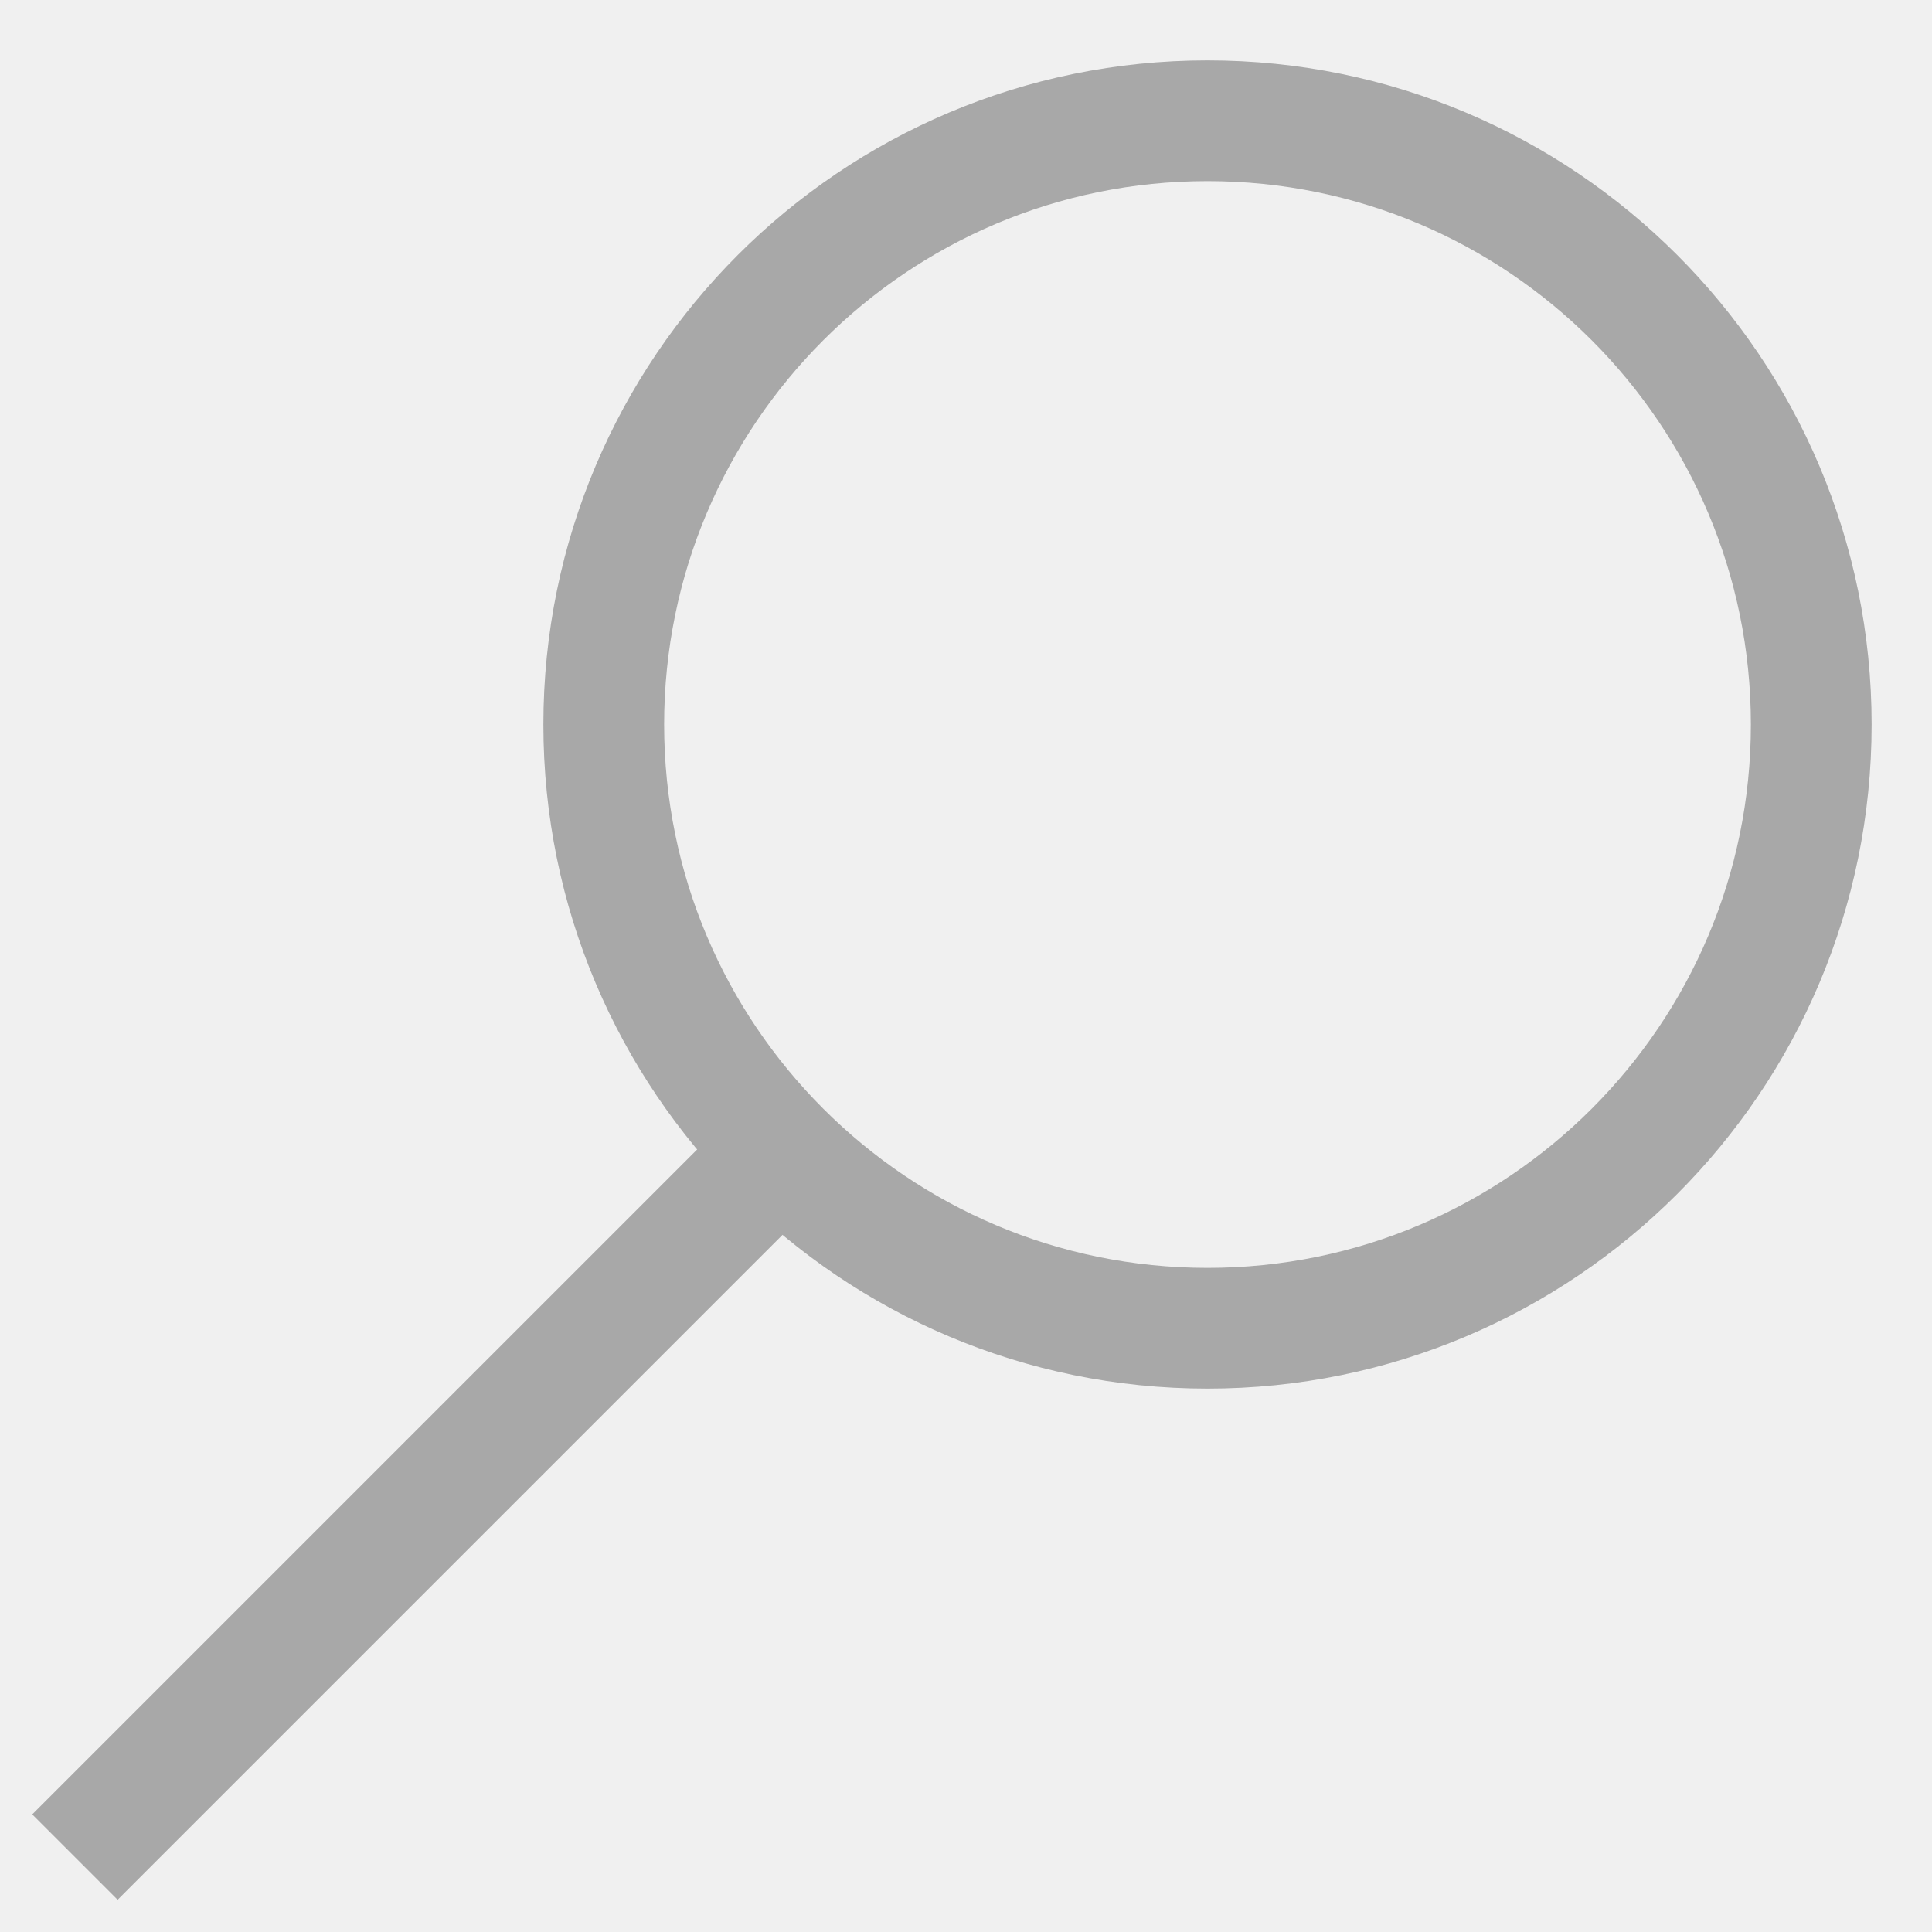
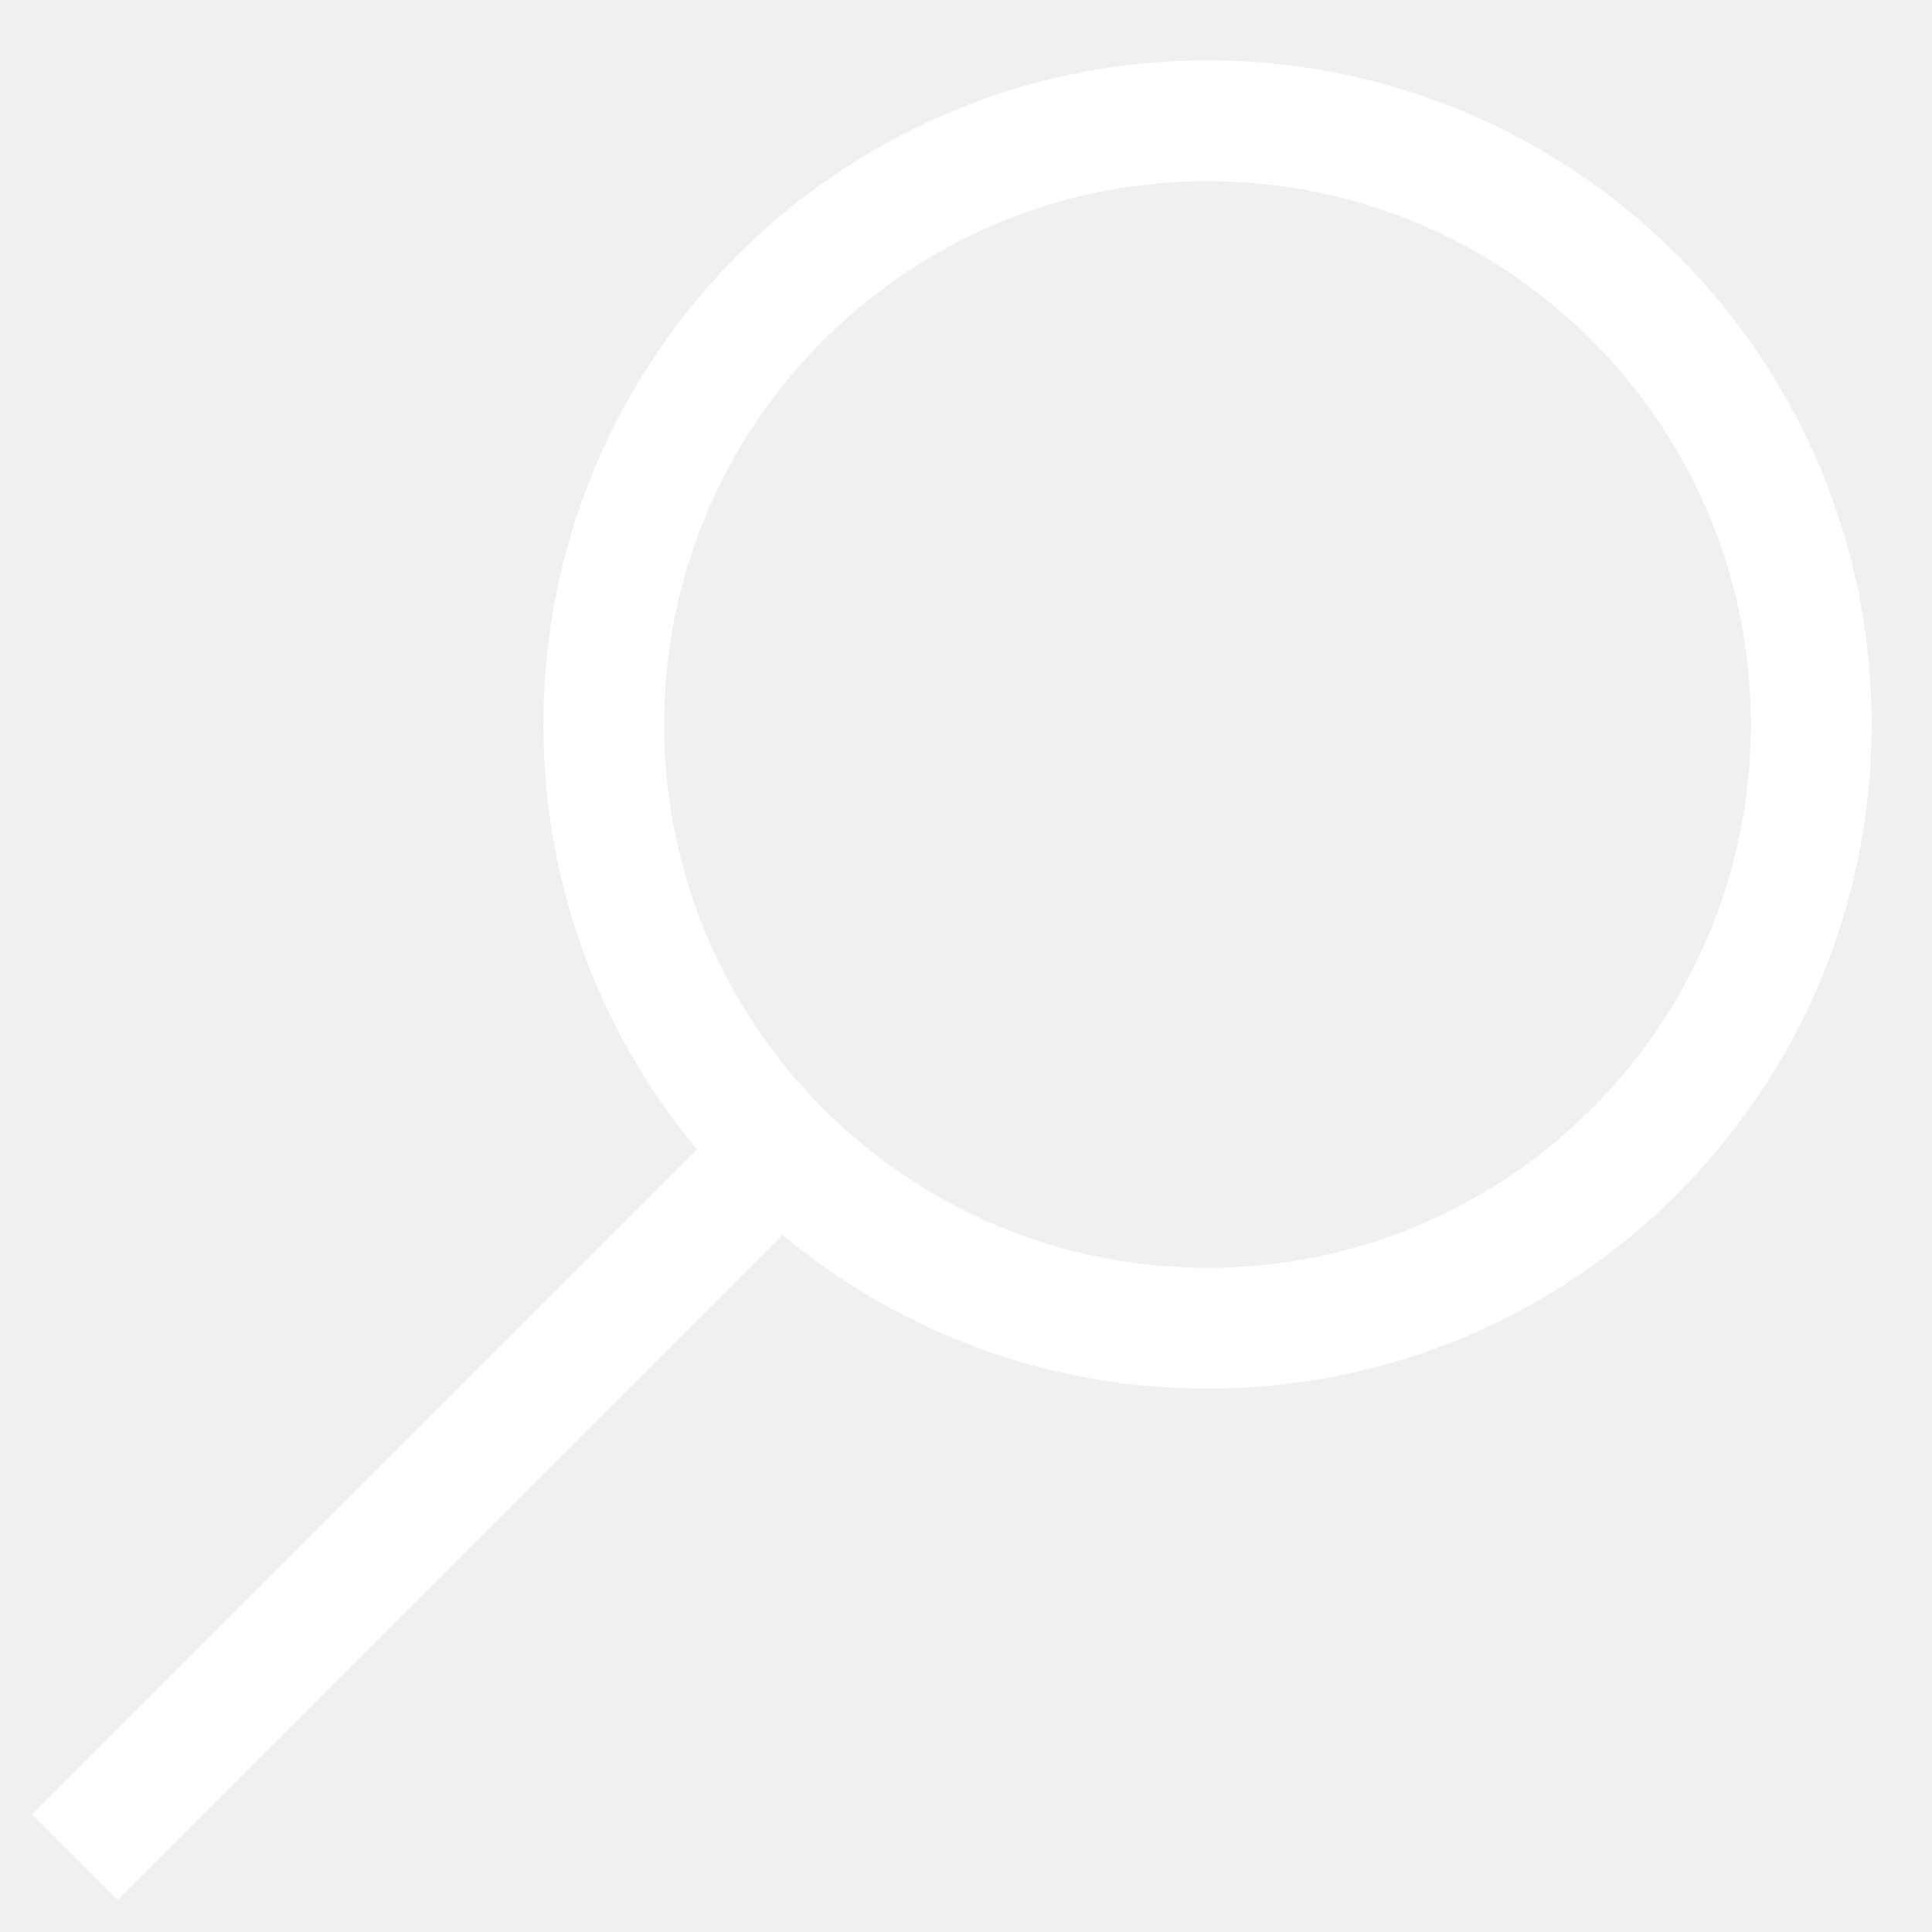
<svg xmlns="http://www.w3.org/2000/svg" width="16px" height="16px" viewBox="0 0 16 16" version="1.1">
  <defs />
  <g id="Page-1" stroke="none" stroke-width="1" fill="none" fill-rule="evenodd">
-     <g id="Search" transform="translate(0, 1)" stroke="#A8A8A8">
+     <g id="Search" transform="translate(0, 1)" stroke="#FFF">
      <path d="M0.974,14.026 L5.864,9.136" id="Line" stroke-linecap="square" />
      <circle id="Oval" cx="10" cy="5" r="5" />
    </g>
  </g>
</svg>
